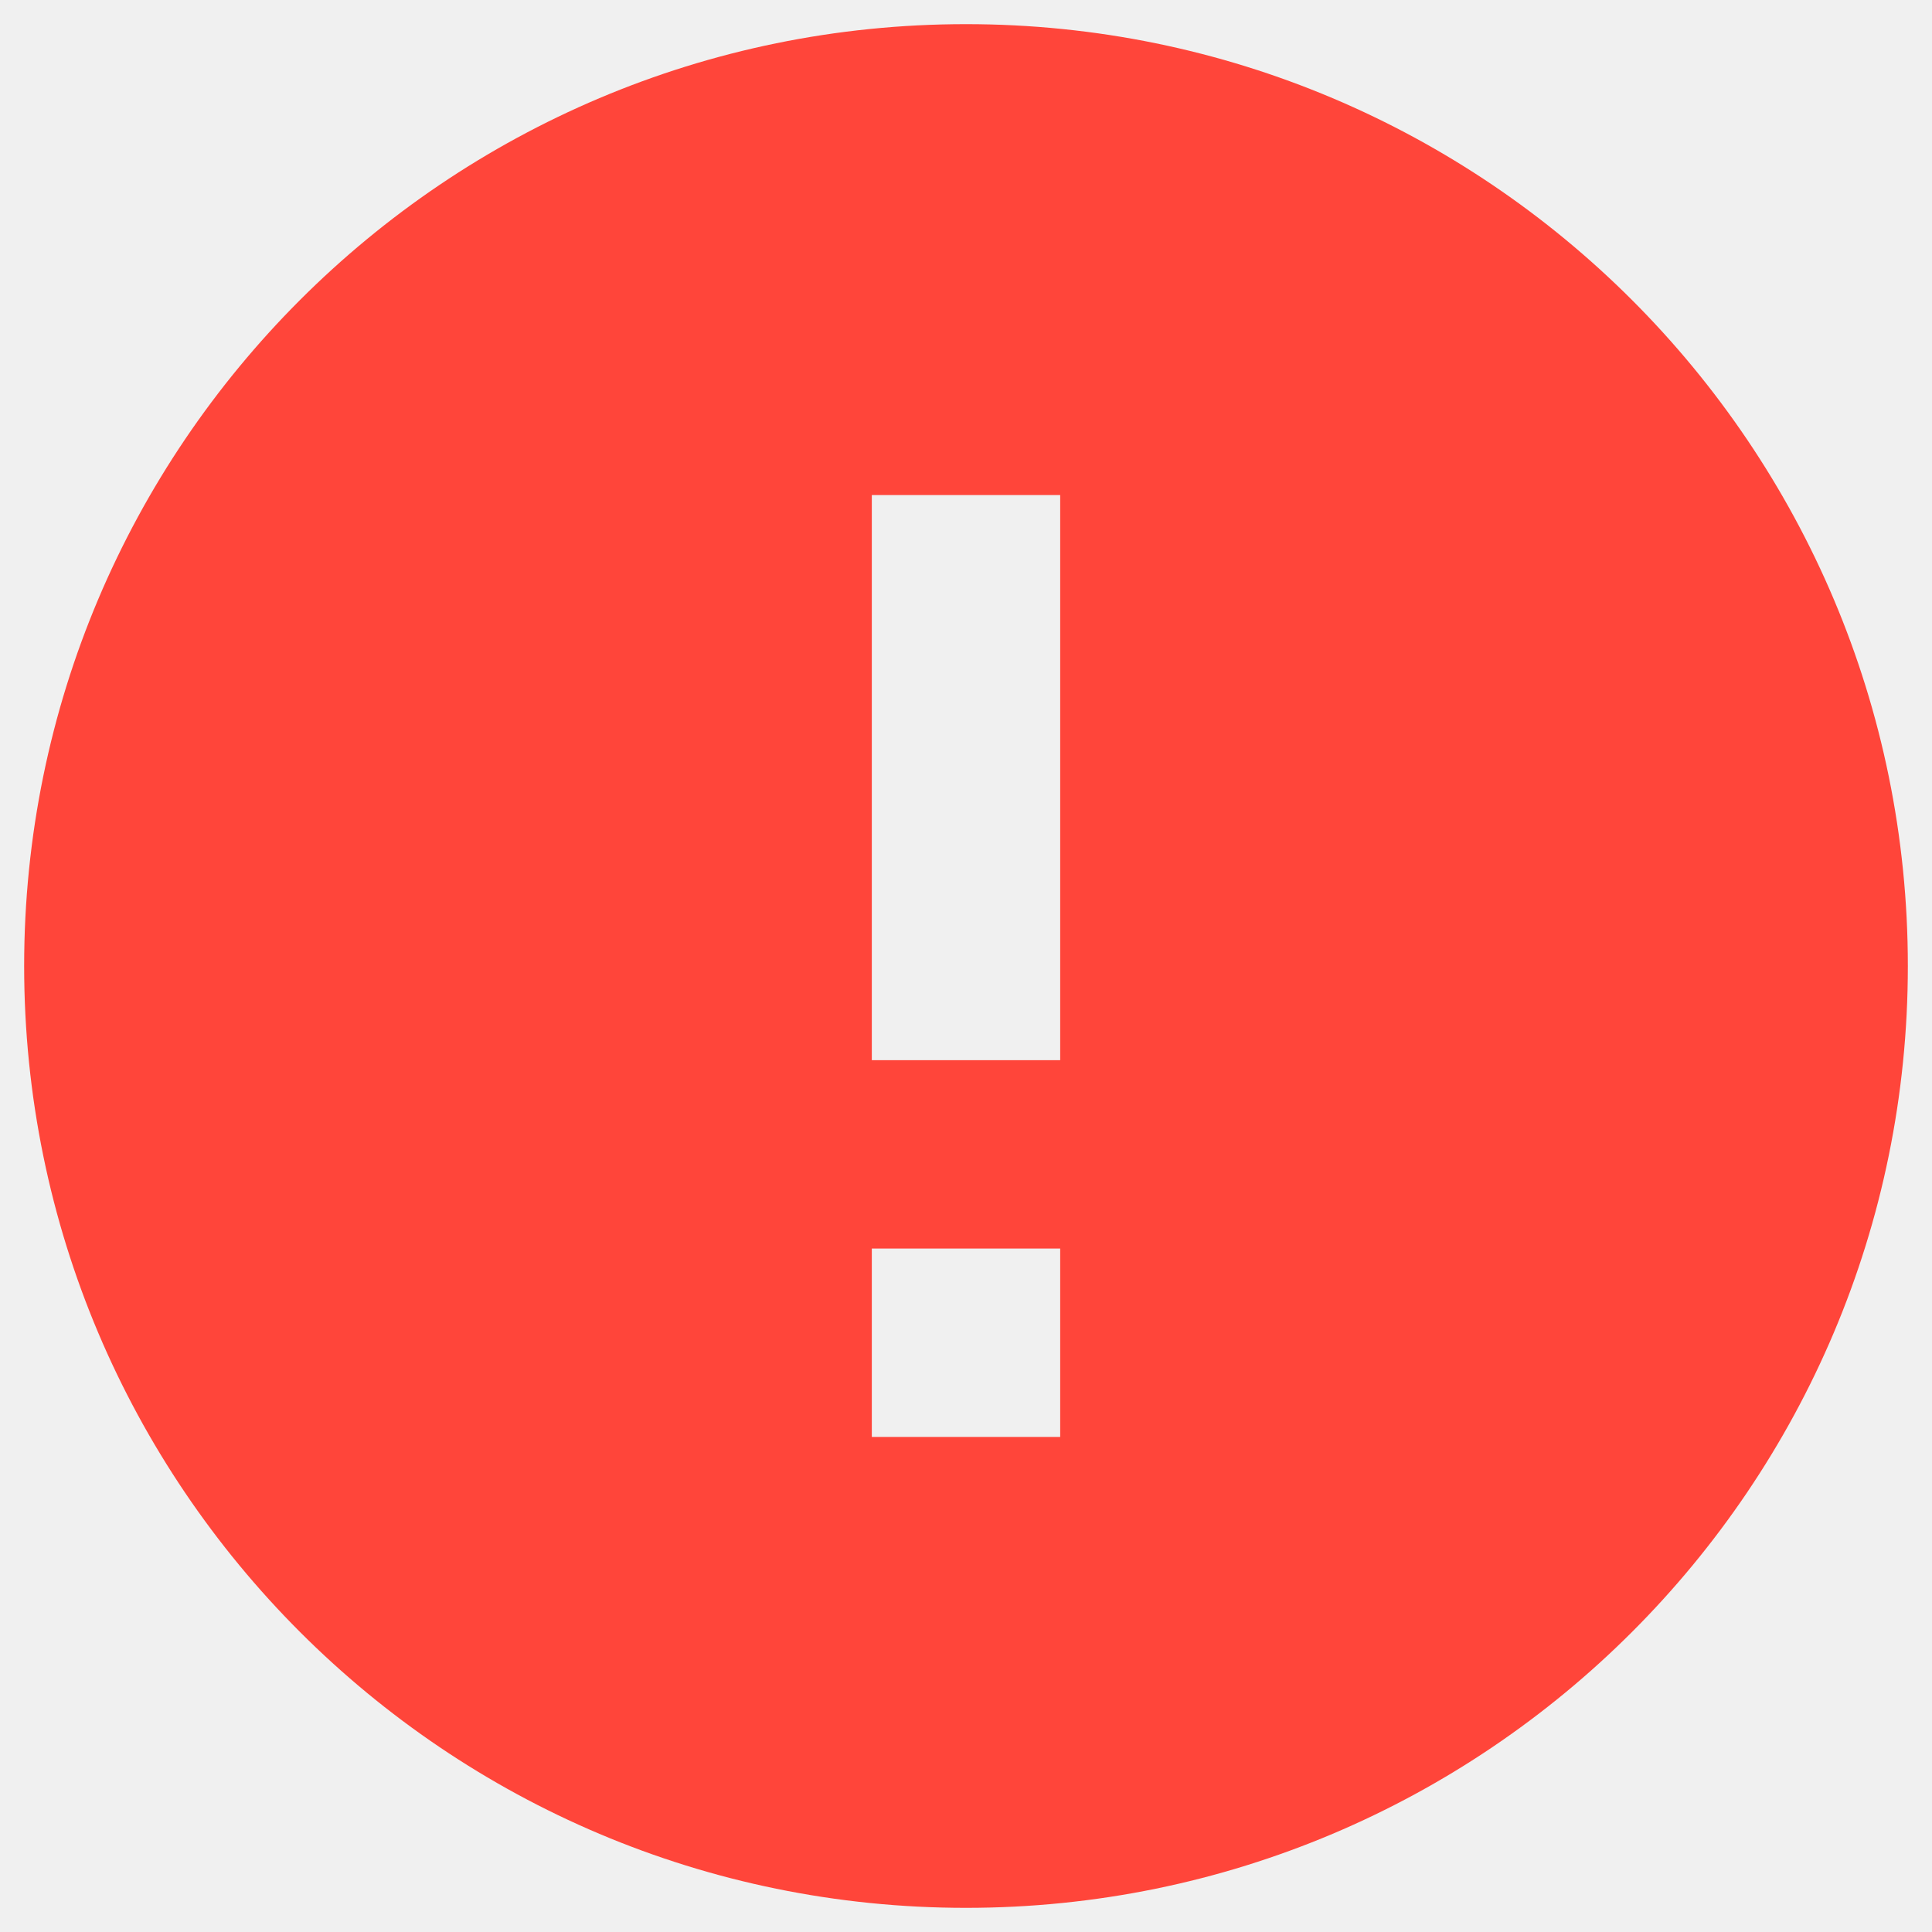
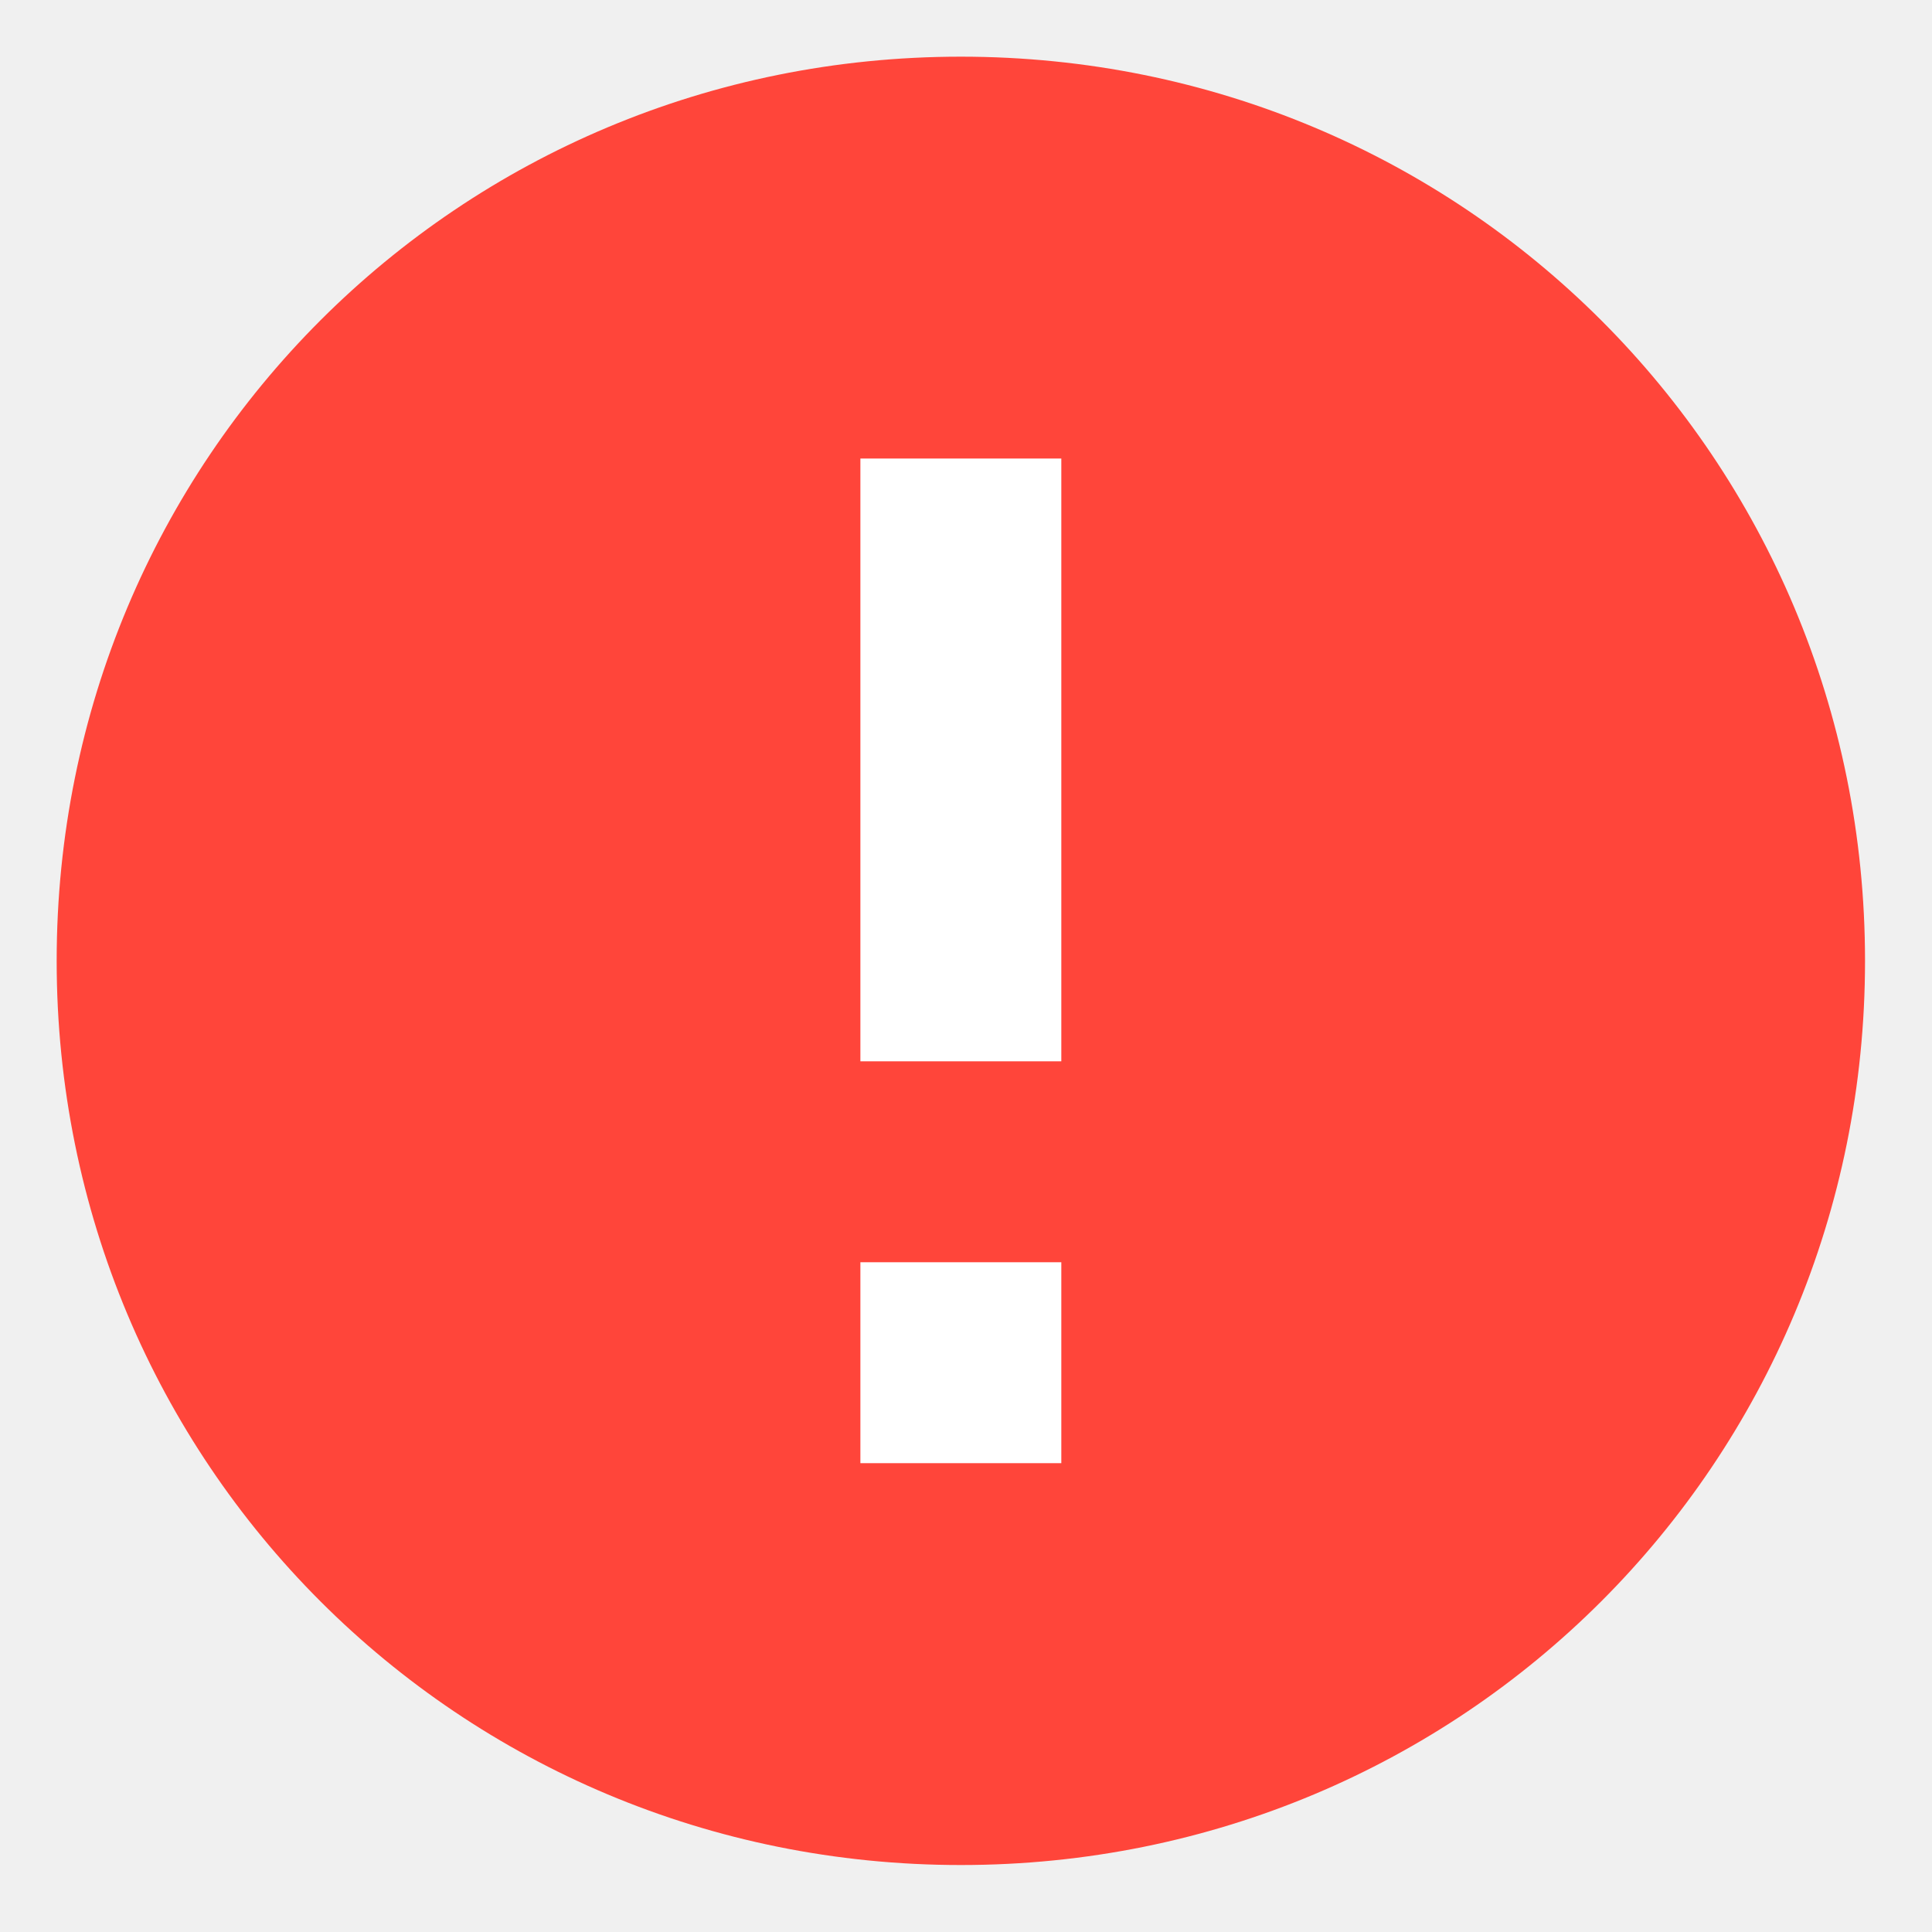
- <svg xmlns="http://www.w3.org/2000/svg" version="1.1" width="24px" height="24px" viewBox="0,0,256,256">
+ <svg xmlns="http://www.w3.org/2000/svg" version="1.1" id="Calque_1" x="0px" y="0px" viewBox="0 0 24 24" style="enable-background:new 0 0 24 24;" xml:space="preserve">
+   <style type="text/css">
+ 	.st0{fill:#FFFFFF;}
+ 	.st1{fill:#FF453A;}
+ </style>
  <g transform="translate(-21.76,-21.76) scale(1.17,1.17)">
-     <g fill="#ff453a" fill-rule="nonzero" stroke="none" stroke-width="1" stroke-linecap="butt" stroke-linejoin="miter" stroke-miterlimit="10" stroke-dasharray="" stroke-dashoffset="0" font-family="none" font-weight="none" font-size="none" text-anchor="none" style="mix-blend-mode: normal">
+     <rect x="26.1" y="22" class="st0" width="5.6" height="13.5" />
+     <g>
      <g transform="scale(10.66667,10.66667)">
-         <path d="M12,2c-5.523,0 -10,4.477 -10,10c0,5.523 4.477,10 10,10c5.523,0 10,-4.477 10,-10c0,-5.523 -4.477,-10 -10,-10zM13,17h-2v-2h2zM13,13h-2v-6h2z" />
+         <path class="st1" d="M2.7,1.8c-0.5,0-0.9,0.4-0.9,0.9s0.4,0.9,0.9,0.9s0.9-0.4,0.9-0.9S3.2,1.8,2.7,1.8z M2.8,3.2H2.6V3h0.2V3.2z      M2.8,2.8H2.6V2.2h0.2V2.8z" />
      </g>
    </g>
  </g>
</svg>
